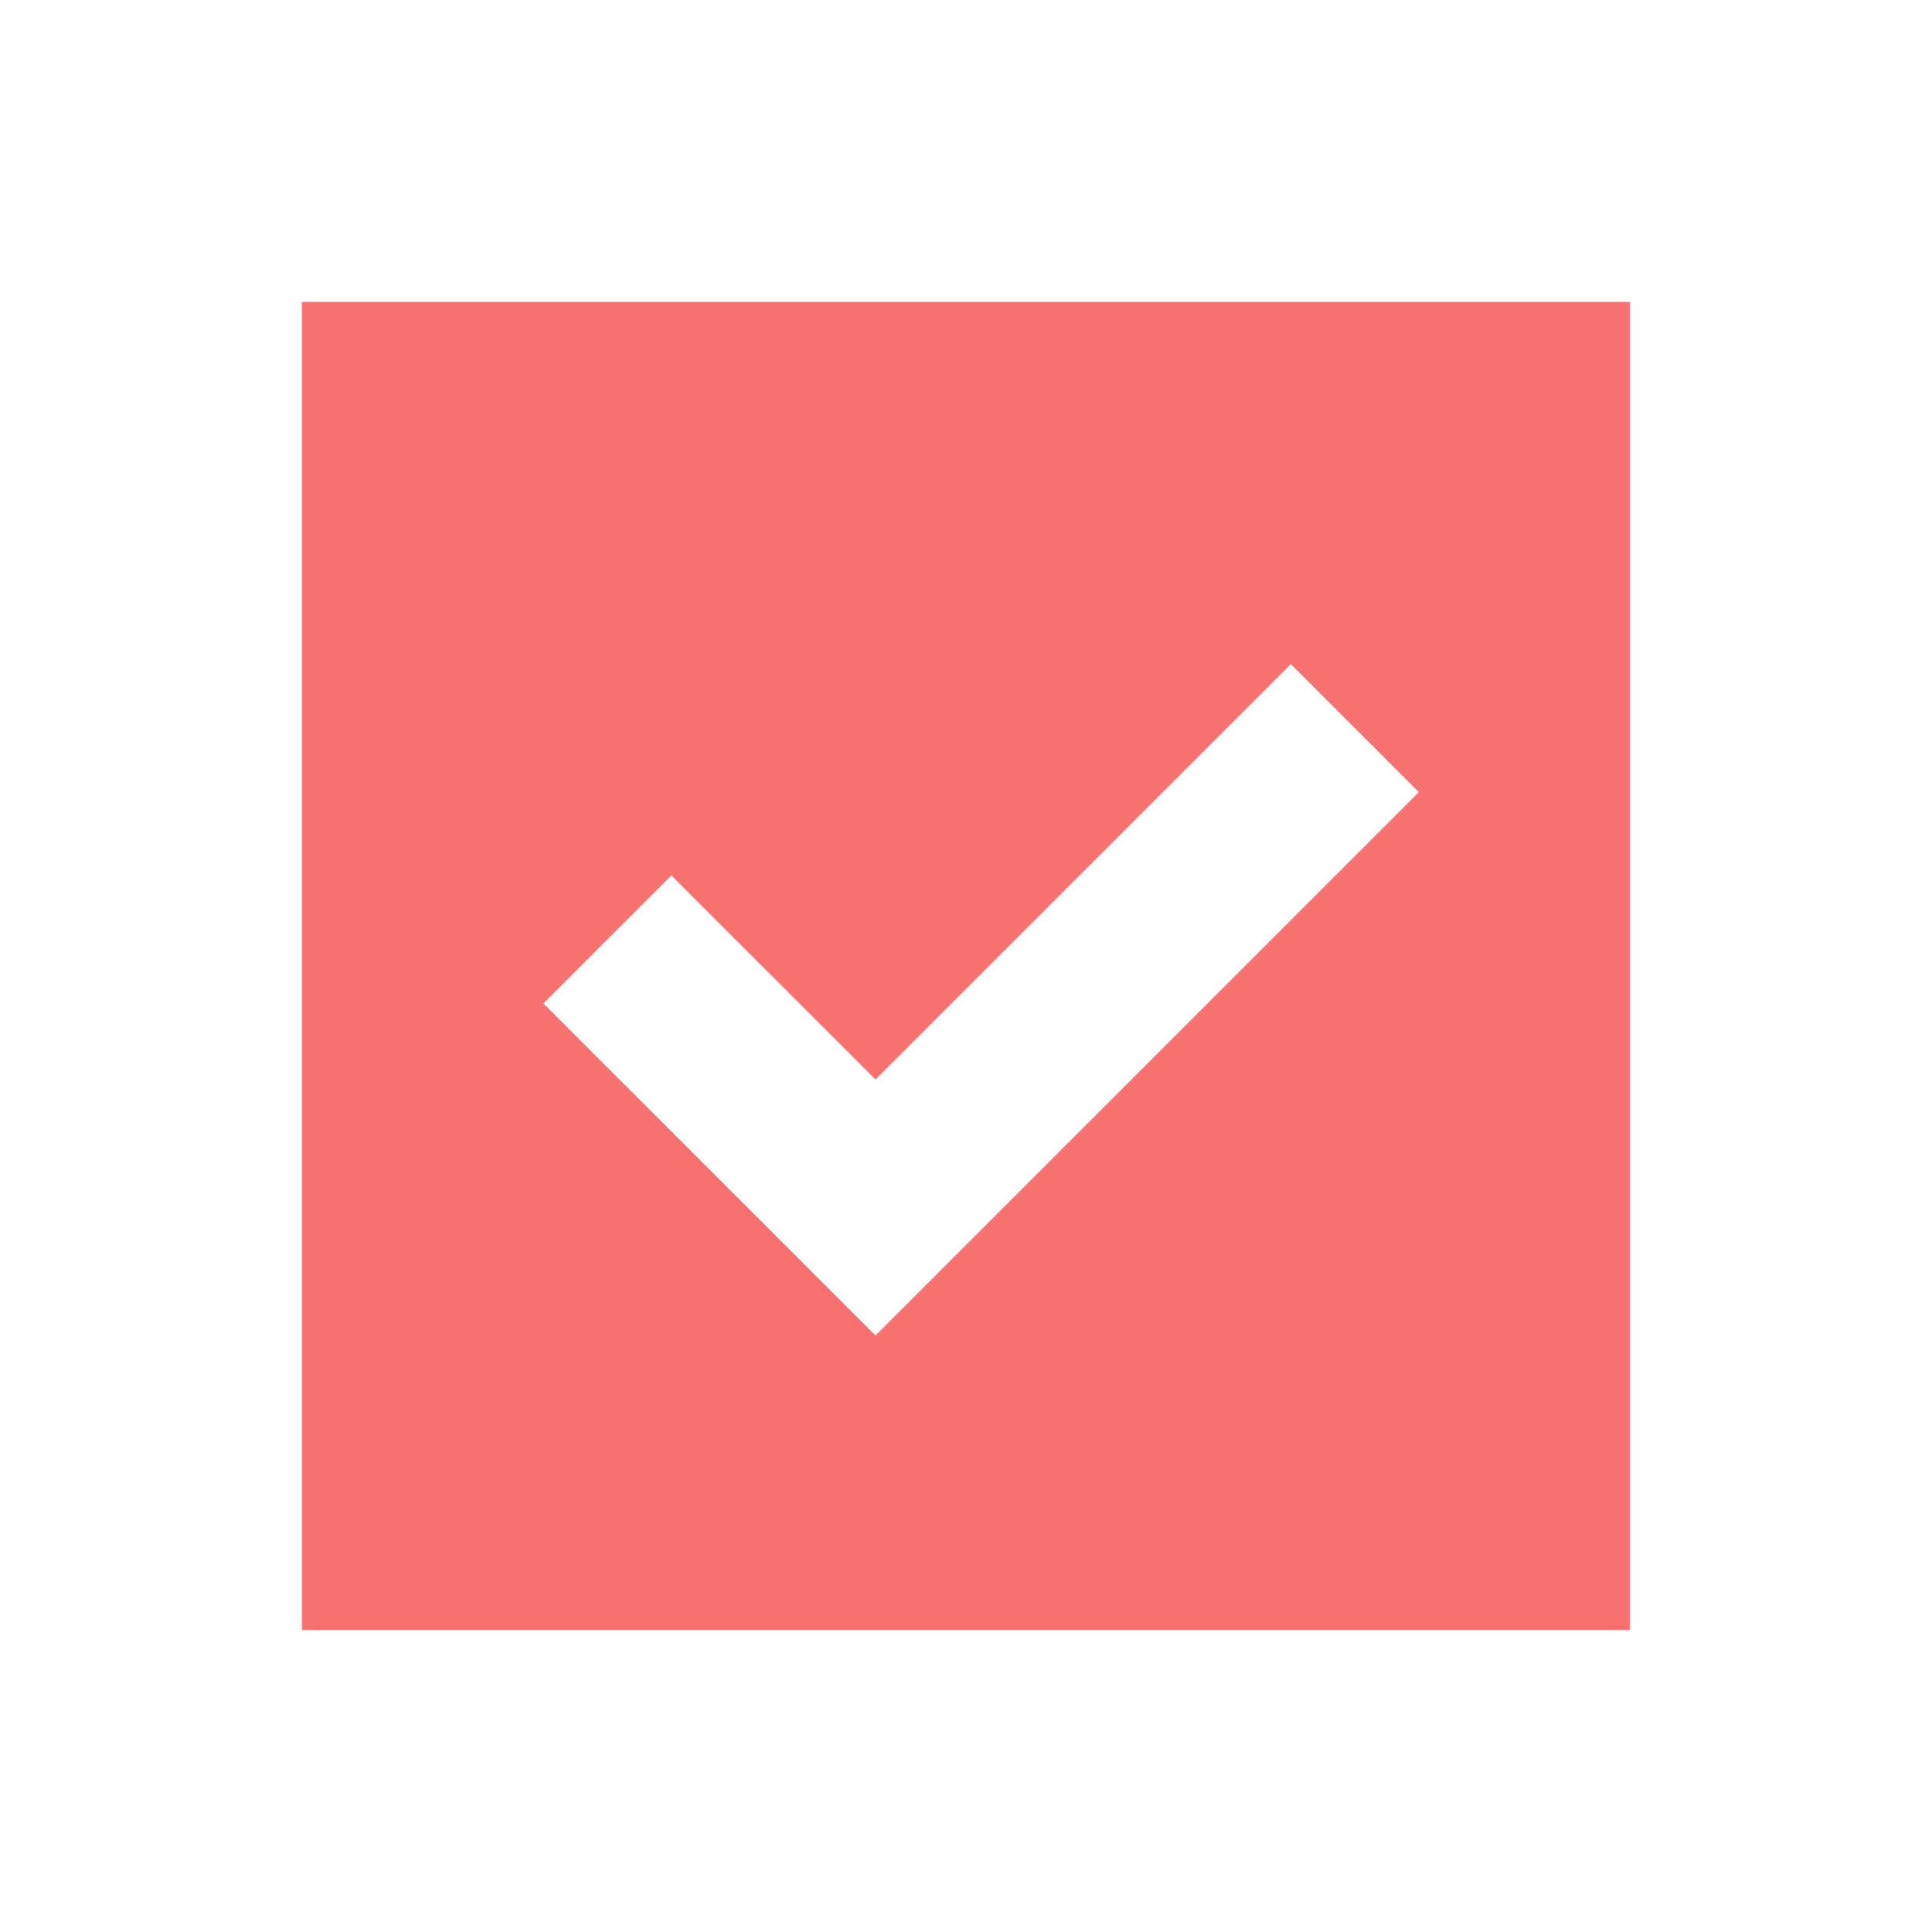
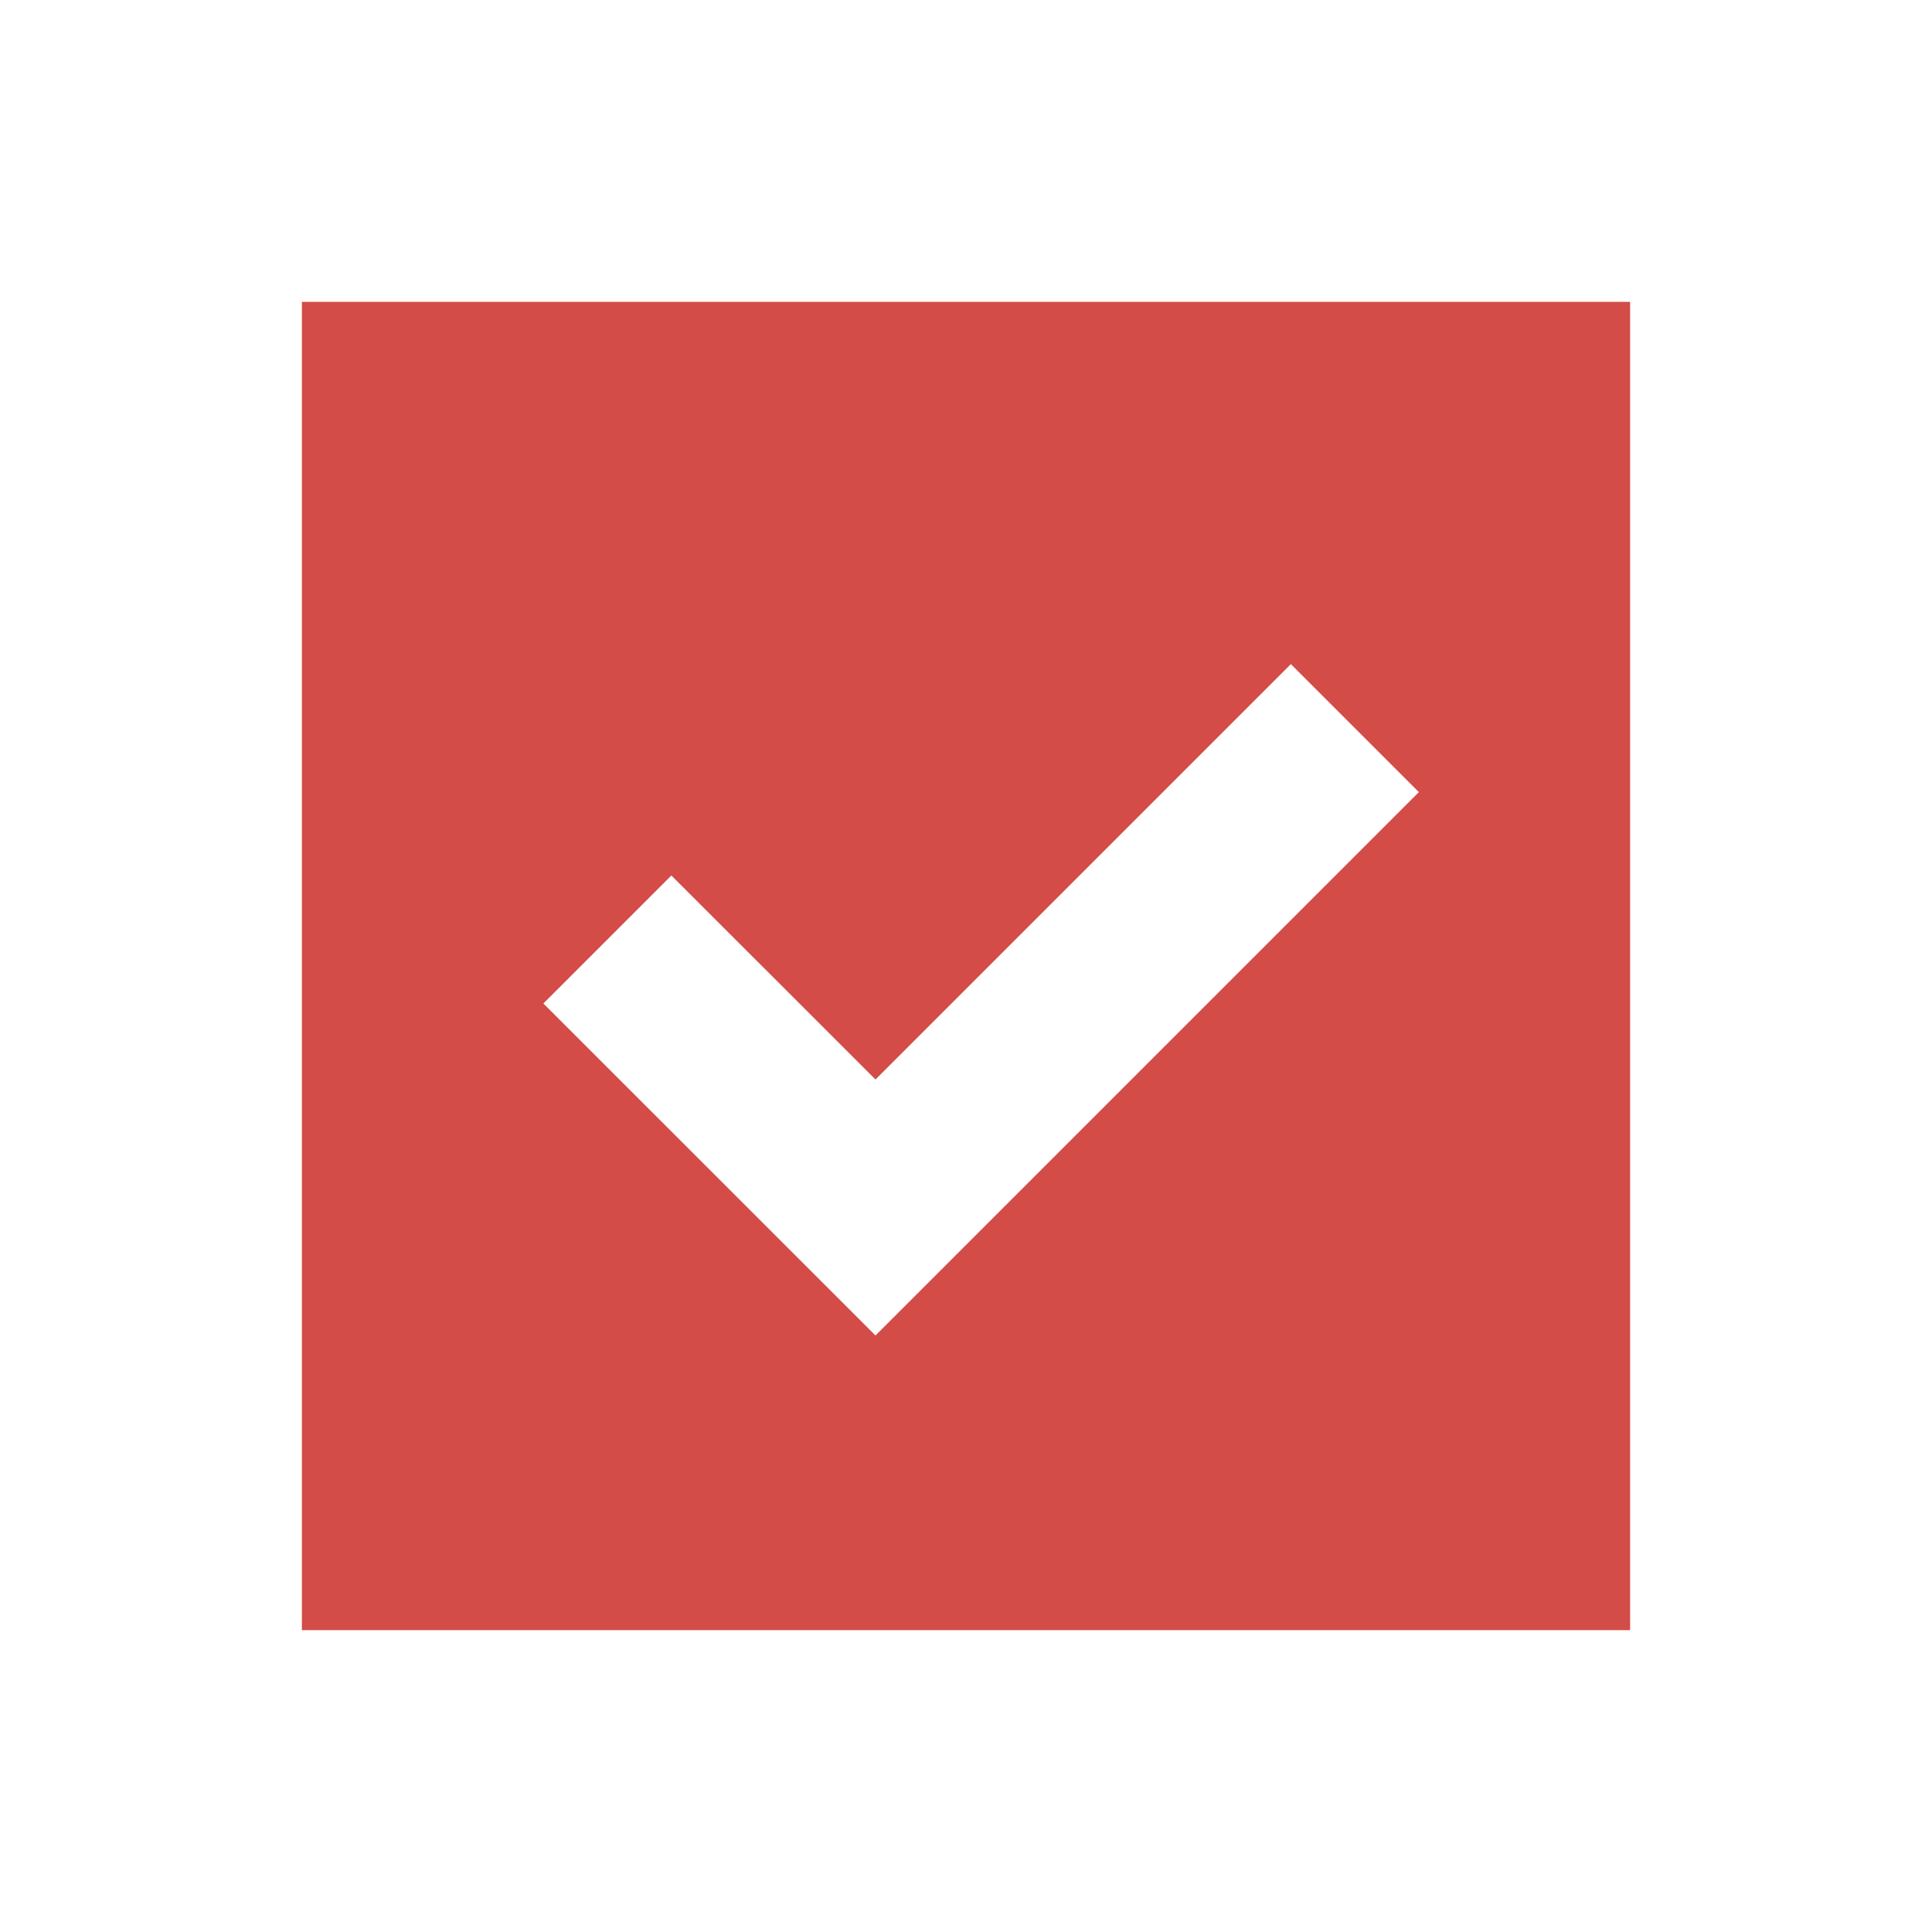
- <svg xmlns="http://www.w3.org/2000/svg" viewBox="0 0 20 20" fill="#F87171">
-   <path d="M3.125 3.125v13.75h13.75V3.125zm5.938 10.7-3.438-3.437L6.95 9.063l2.113 2.112 4.3-4.3L14.688 8.2z" fill="#F87171" />
+ <svg xmlns="http://www.w3.org/2000/svg" viewBox="0 0 20 20" fill="#D44C47">
+   <path d="M3.125 3.125v13.75h13.75V3.125zm5.938 10.7-3.438-3.437L6.95 9.063l2.113 2.112 4.3-4.3L14.688 8.2z" fill="#D44C47" />
</svg>
